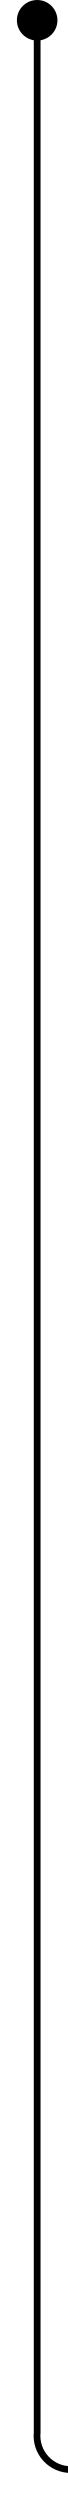
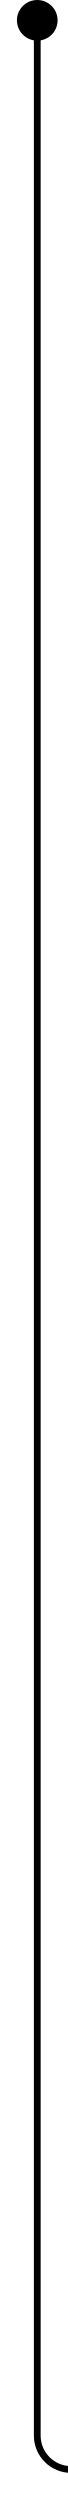
- <svg xmlns="http://www.w3.org/2000/svg" version="1.1" width="10px" height="370px" preserveAspectRatio="xMidYMin meet" viewBox="1331 349  8 370">
-   <path d="M 1335.5 350  L 1335.5 709  A 5 5 0 0 0 1340.5 714.5 L 1741 714.5  " stroke-width="1" stroke="#000000" fill="none" />
-   <path d="M 1335.5 349  A 3 3 0 0 0 1332.5 352 A 3 3 0 0 0 1335.5 355 A 3 3 0 0 0 1338.5 352 A 3 3 0 0 0 1335.5 349 Z " fill-rule="nonzero" fill="#000000" stroke="none" />
+ <svg xmlns="http://www.w3.org/2000/svg" version="1.1" width="10px" height="369px" preserveAspectRatio="xMidYMin meet" viewBox="1328 350  8 369">
+   <path d="M 1332.5 351  L 1332.5 709.5  A 5 5 0 0 0 1337.5 714.5 L 1741 714.5  " stroke-width="1" stroke="#000000" fill="none" />
+   <path d="M 1332.5 350  A 3 3 0 0 0 1329.5 353 A 3 3 0 0 0 1332.5 356 A 3 3 0 0 0 1335.5 353 A 3 3 0 0 0 1332.5 350 Z " fill-rule="nonzero" fill="#000000" stroke="none" />
</svg>
